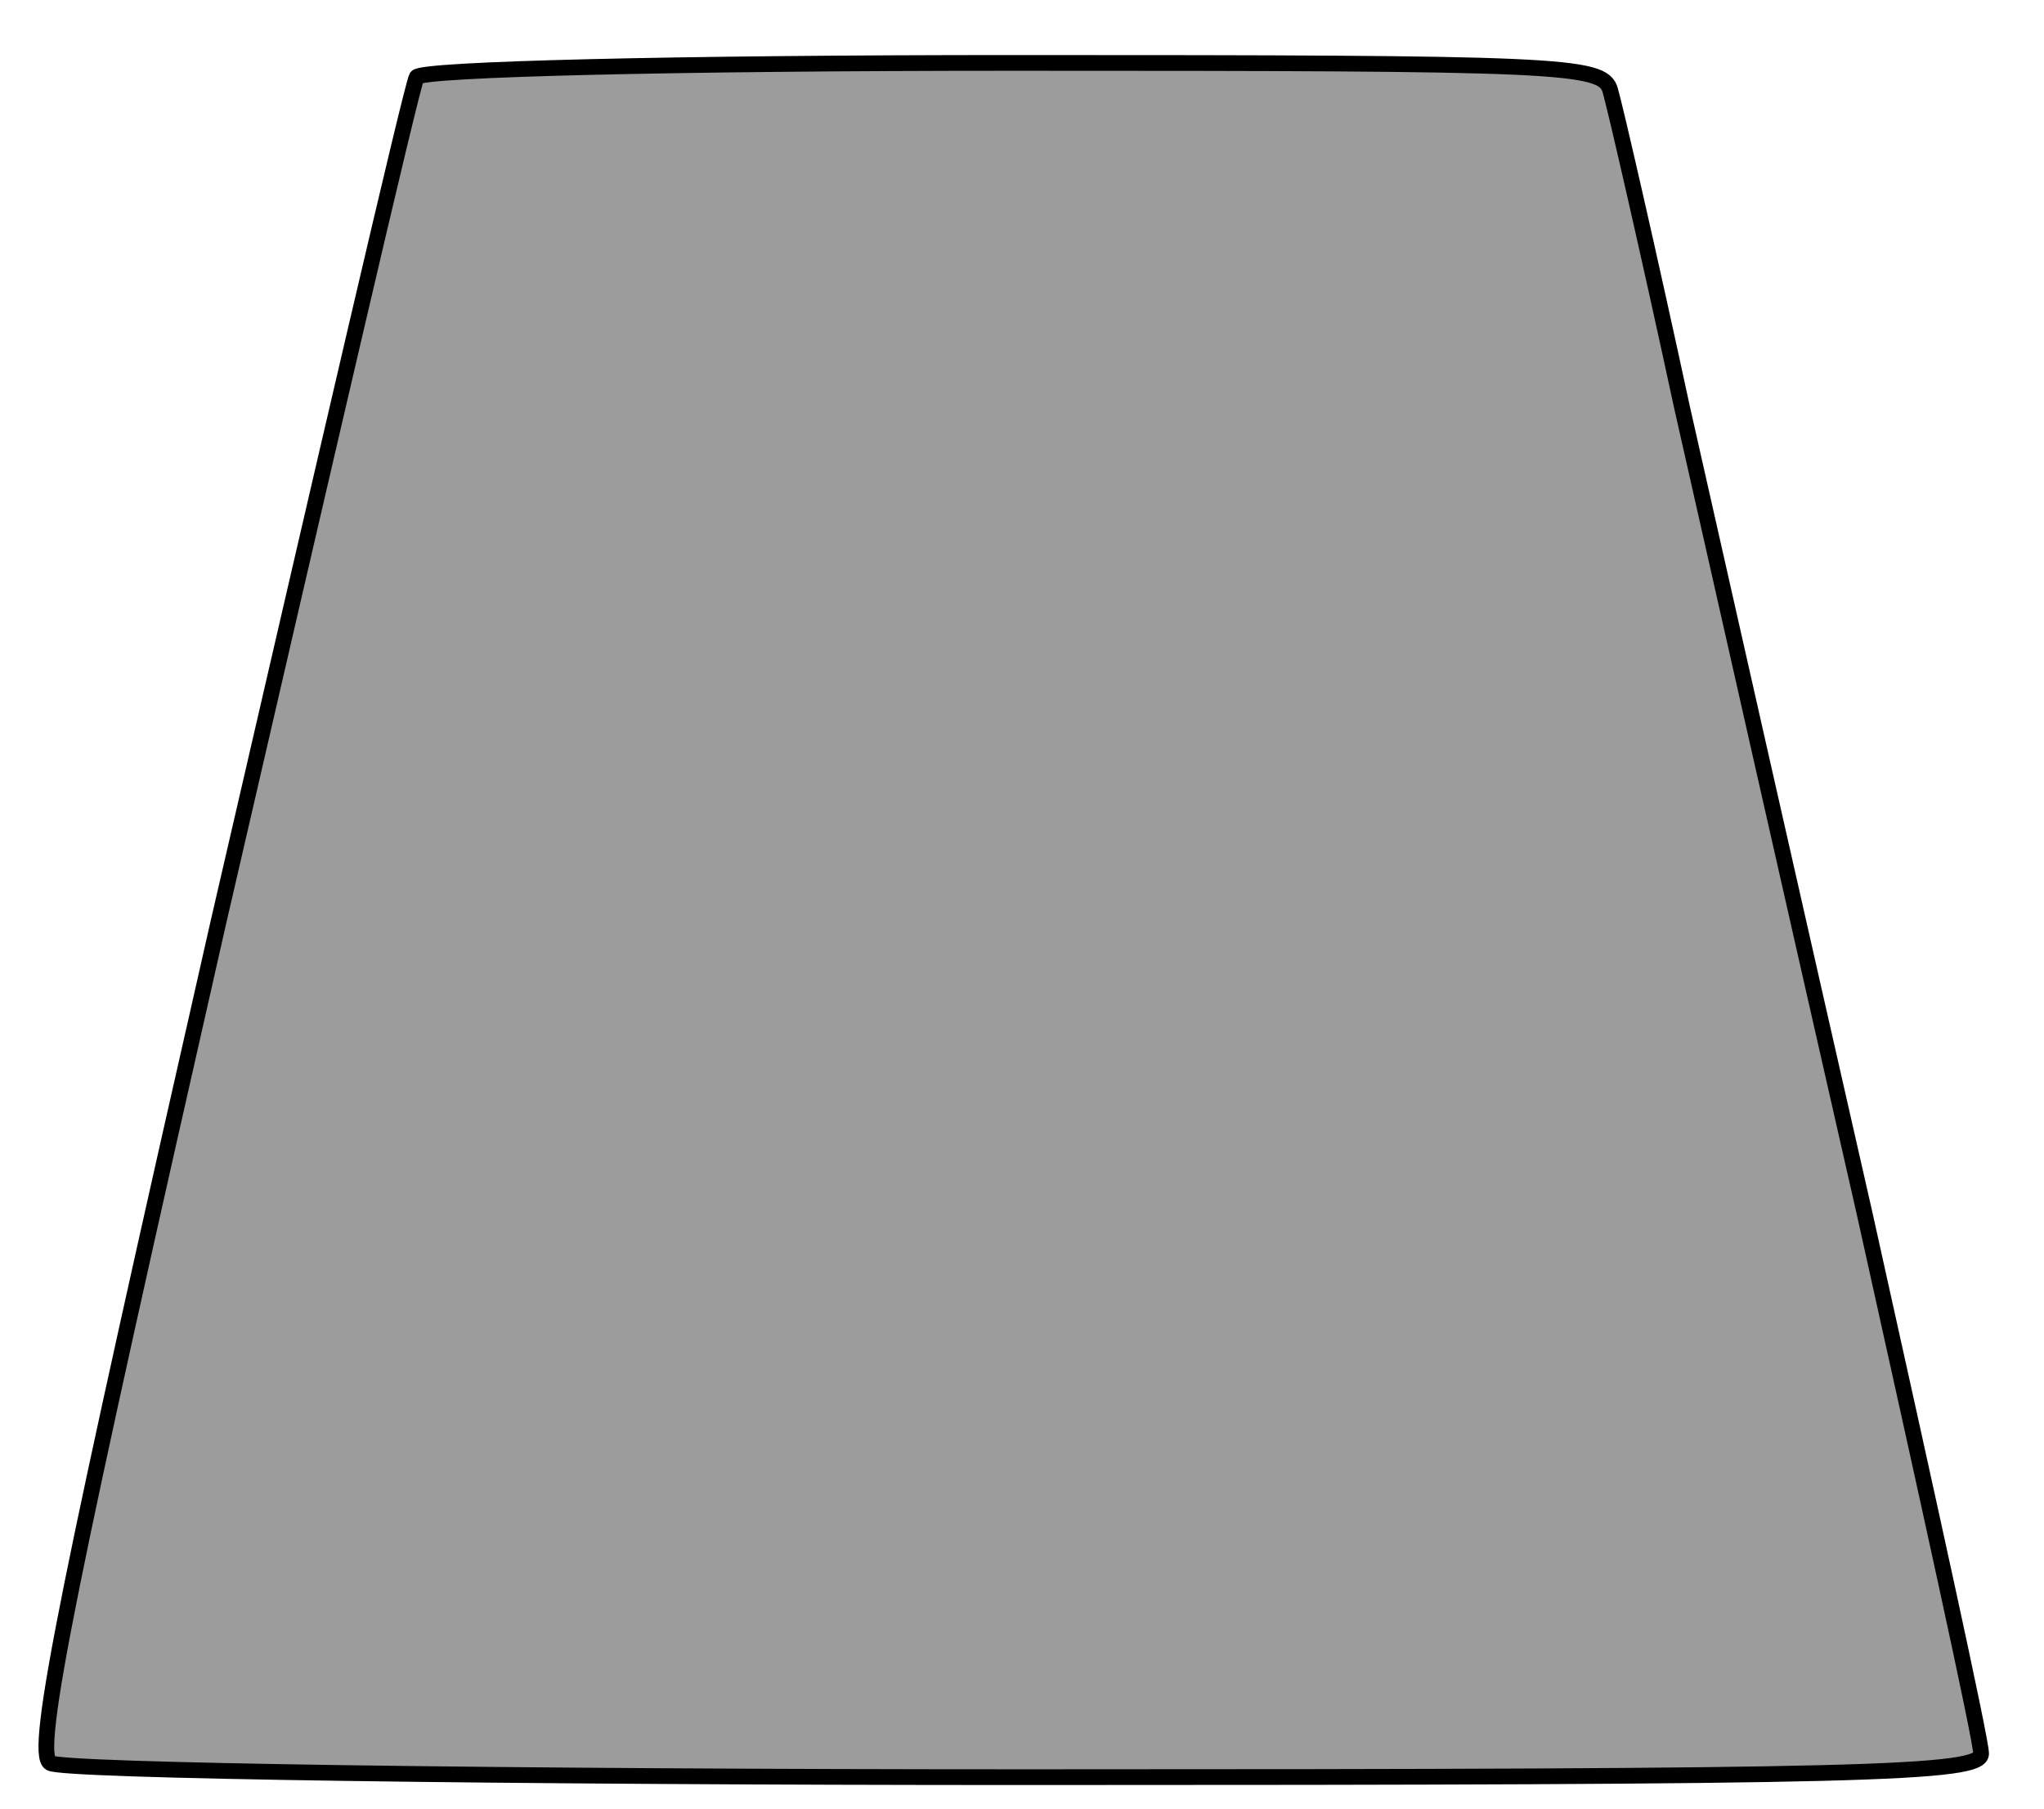
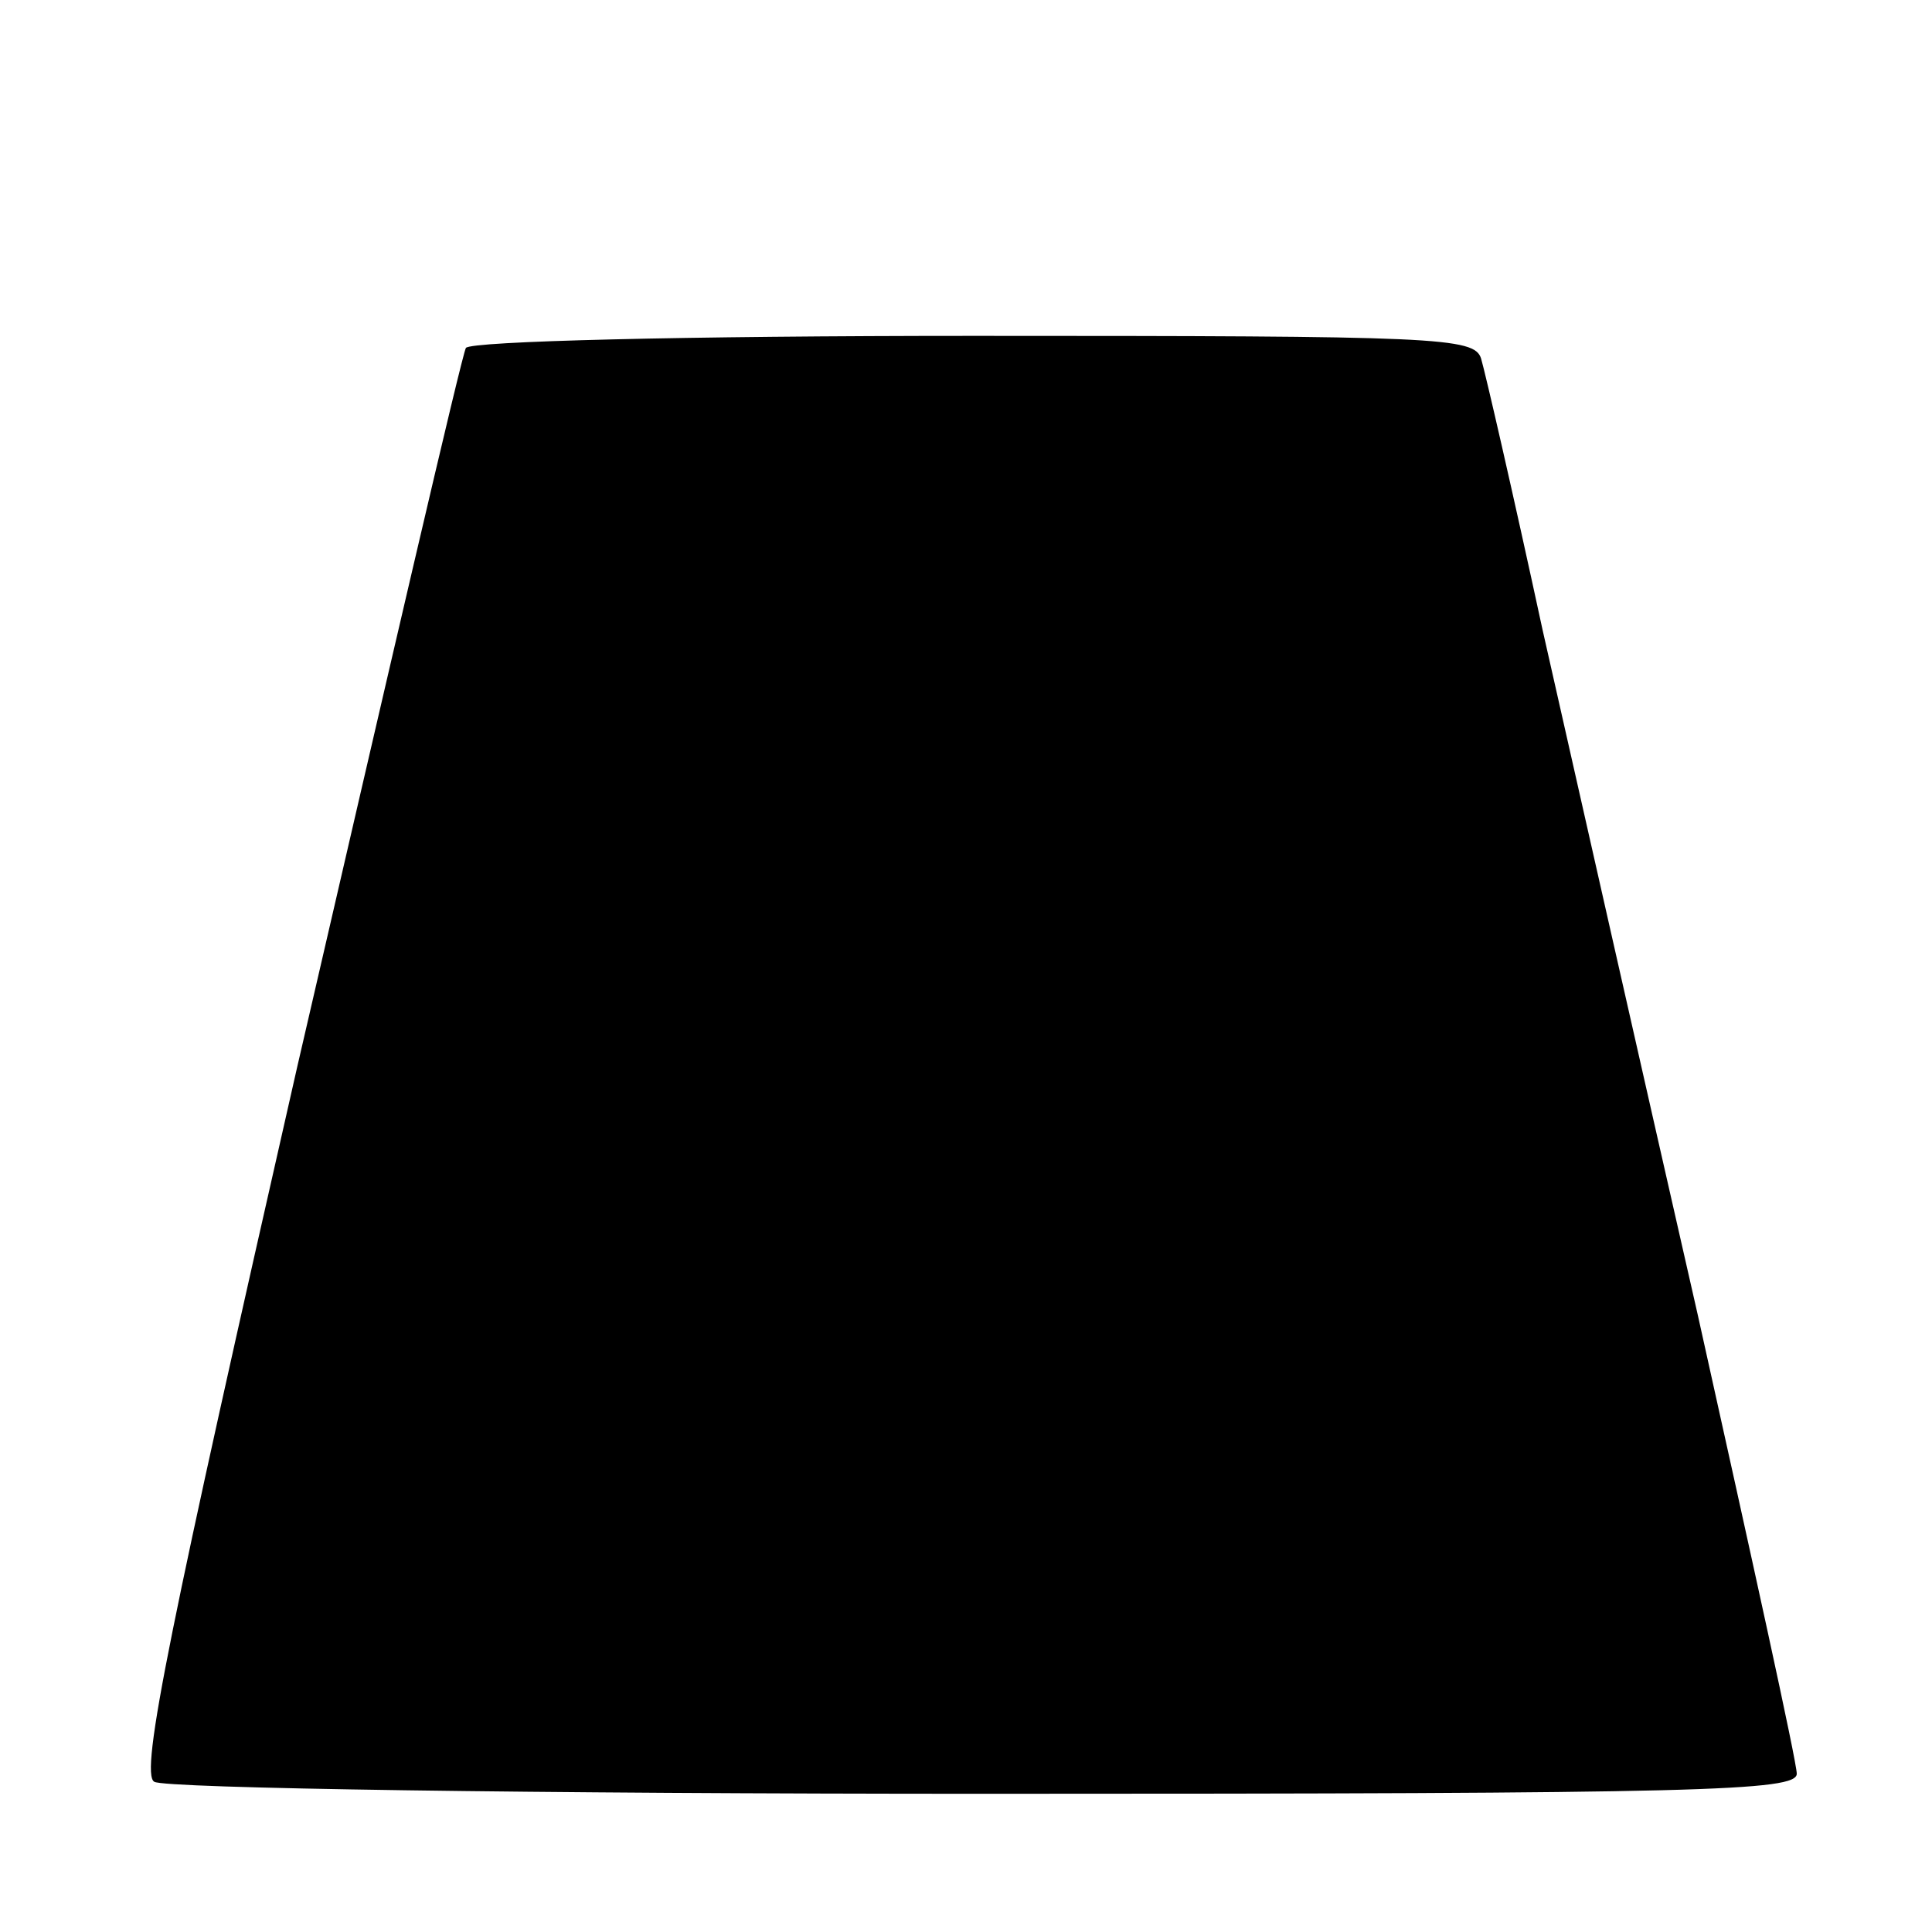
- <svg xmlns="http://www.w3.org/2000/svg" version="1.0" width="130pt" height="115pt" viewBox="0 0 130 115" preserveAspectRatio="xMidYMid meet">
-   <g transform="translate(0,115) scale(0.1,-0.1)" fill="#9c9c9c" stroke="black" stroke-width="10">
+ <svg xmlns="http://www.w3.org/2000/svg" version="1.0" width="150pt" height="150pt" viewBox="0 0 130 115" preserveAspectRatio="xMidYMid meet">
+   <g transform="translate(7.5,115) scale(0.09,-0.09)" fill="#00000">
    <path d="M265 1101 c-3 -5 -59 -247 -126 -537 -95 -418 -118 -529 -107 -535 7 -5 286 -9 621 -9 537 0 607 2 607 15 0 9 -34 163 -74 343 -41 180 -93 410 -116 512 -22 102 -43 193 -46 203 -5 16 -32 17 -379 17 -218 0 -376 -4 -380 -9z" />
  </g>
</svg>
